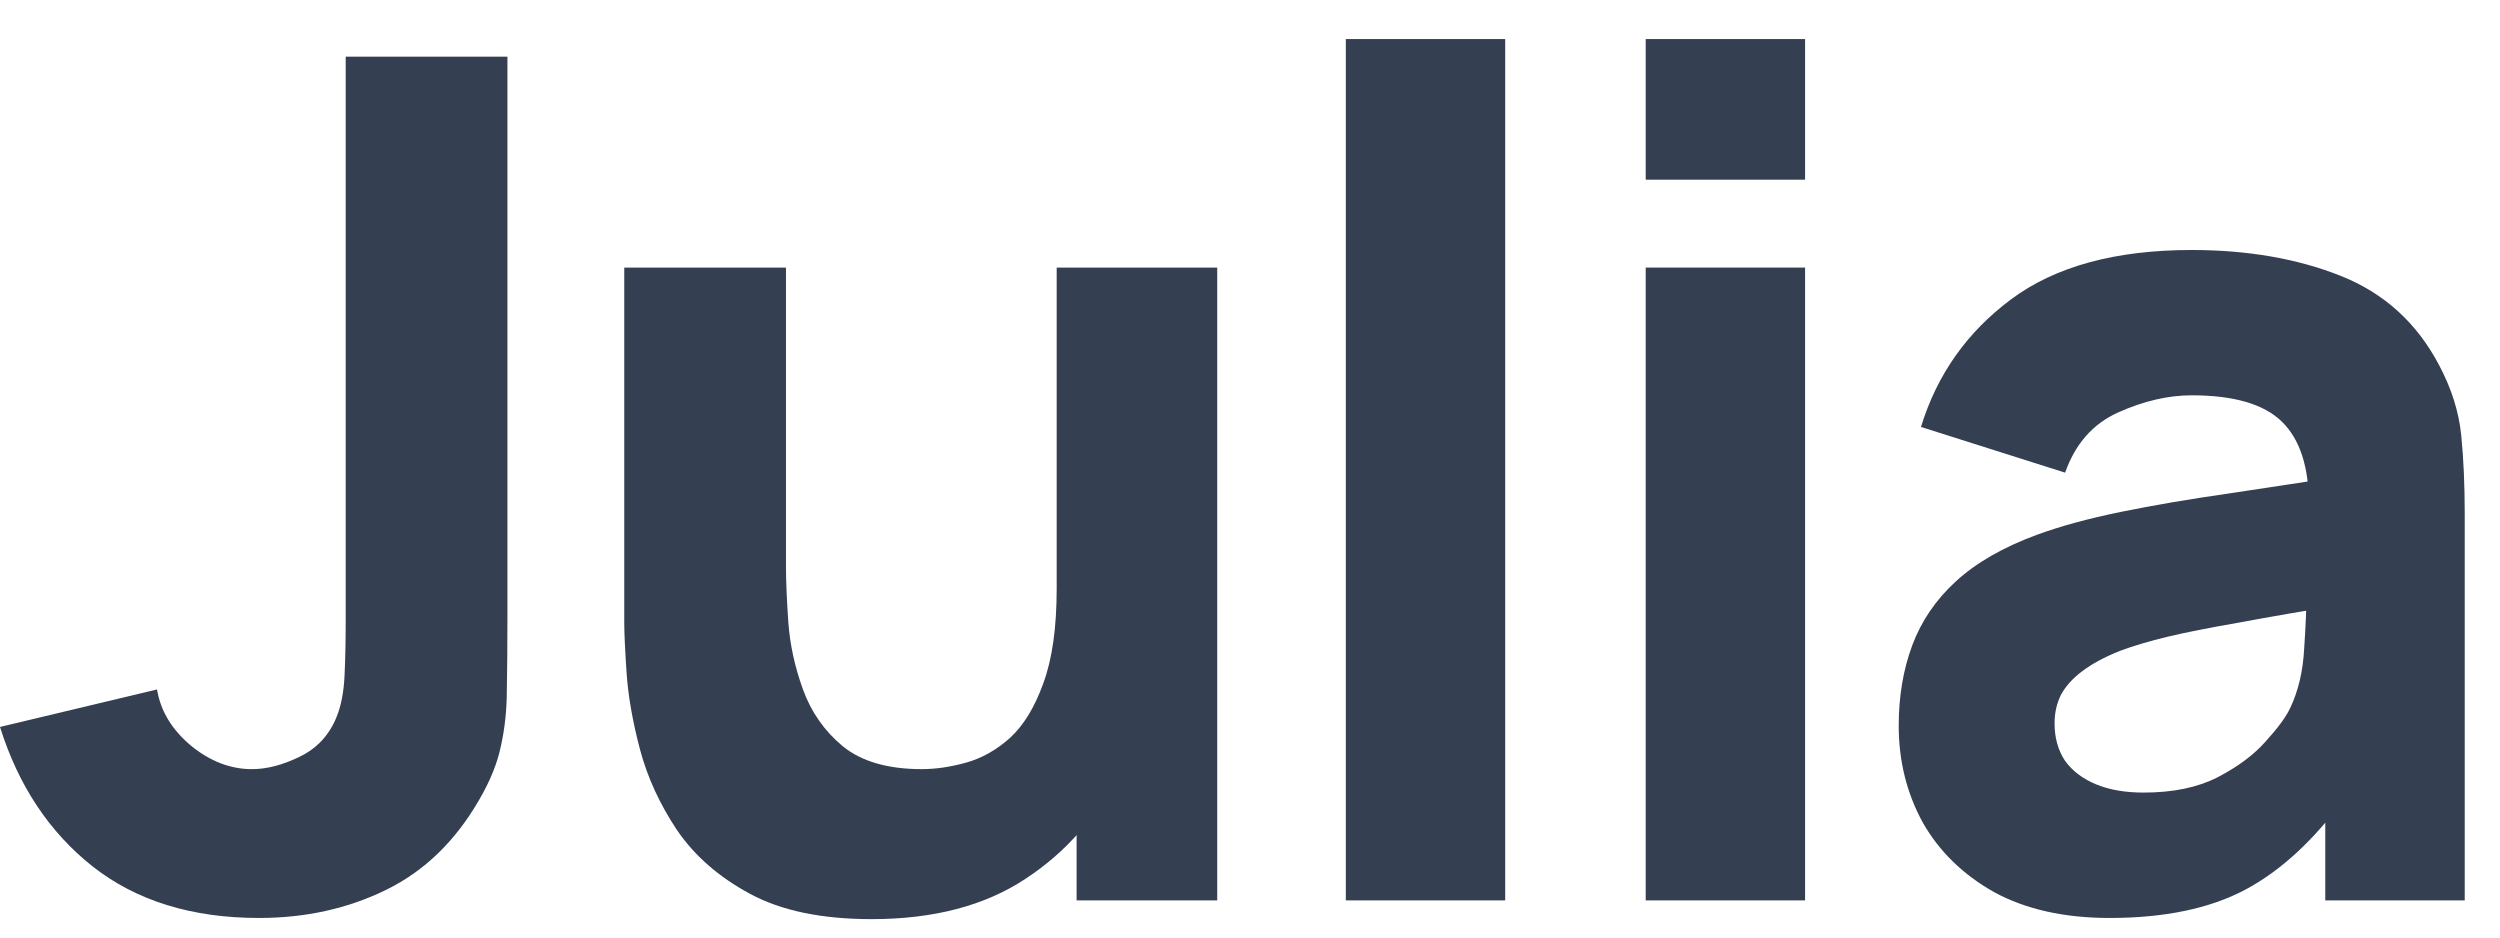
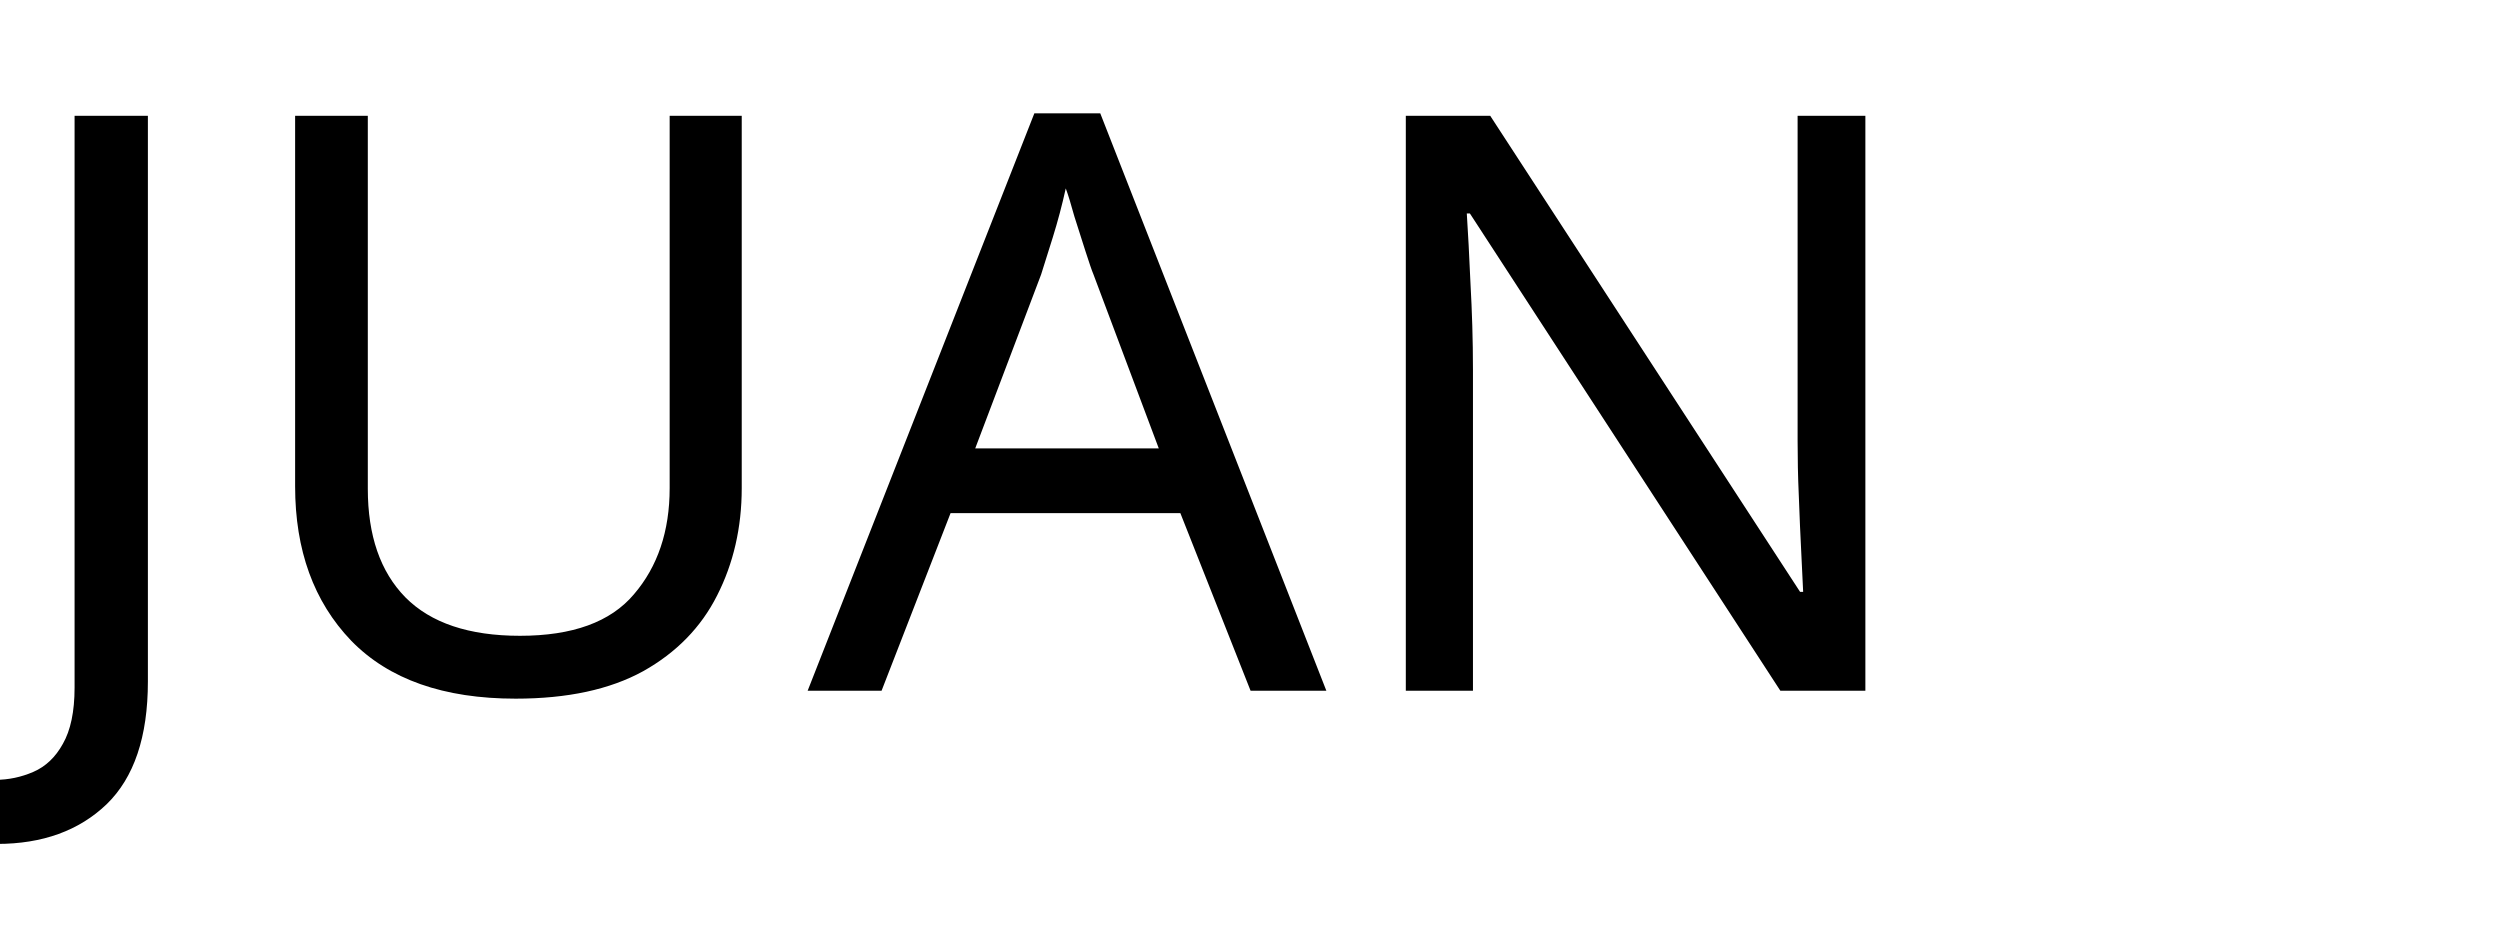
- <svg xmlns="http://www.w3.org/2000/svg" width="64" height="24" viewBox="0 0 64 24" fill="none">
-   <path d="M6.63 23.5C4.91 23.5 3.49 23.06 2.37 22.18C1.26 21.3 0.47 20.11 0 18.61L4.02 17.65C4.11 18.2 4.4 18.68 4.89 19.09C5.38 19.49 5.9 19.69 6.45 19.69C6.83 19.69 7.235 19.585 7.665 19.375C8.105 19.165 8.42 18.83 8.61 18.37C8.73 18.08 8.8 17.725 8.82 17.305C8.84 16.885 8.85 16.4 8.85 15.85V1.45H12.99V15.85C12.99 16.54 12.985 17.14 12.975 17.65C12.975 18.16 12.925 18.64 12.825 19.09C12.735 19.53 12.55 19.99 12.27 20.47C11.66 21.53 10.865 22.3 9.885 22.78C8.905 23.26 7.82 23.5 6.63 23.5Z" fill="#343F52" />
-   <path d="M22.311 23.53C21.041 23.53 20.006 23.315 19.206 22.885C18.406 22.455 17.781 21.91 17.331 21.25C16.891 20.59 16.576 19.905 16.386 19.195C16.196 18.475 16.081 17.82 16.041 17.23C16.001 16.64 15.981 16.21 15.981 15.94V6.85H20.121V14.5C20.121 14.87 20.141 15.345 20.181 15.925C20.221 16.495 20.346 17.07 20.556 17.65C20.766 18.23 21.106 18.715 21.576 19.105C22.056 19.495 22.731 19.69 23.601 19.69C23.951 19.69 24.326 19.635 24.726 19.525C25.126 19.415 25.501 19.205 25.851 18.895C26.201 18.575 26.486 18.11 26.706 17.5C26.936 16.88 27.051 16.07 27.051 15.07L29.391 16.18C29.391 17.46 29.131 18.66 28.611 19.78C28.091 20.9 27.306 21.805 26.256 22.495C25.216 23.185 23.901 23.53 22.311 23.53ZM27.561 23.05V17.68H27.051V6.85H31.161V23.05H27.561Z" fill="#343F52" />
-   <path d="M34.453 23.05V1H38.533V23.05H34.453Z" fill="#343F52" />
-   <path d="M42.13 4.6V1H46.21V4.6H42.13ZM42.13 23.05V6.85H46.21V23.05H42.13Z" fill="#343F52" />
-   <path d="M54.007 23.5C52.847 23.5 51.862 23.28 51.052 22.84C50.252 22.39 49.642 21.795 49.222 21.055C48.812 20.305 48.607 19.48 48.607 18.58C48.607 17.83 48.722 17.145 48.952 16.525C49.182 15.905 49.552 15.36 50.062 14.89C50.582 14.41 51.277 14.01 52.147 13.69C52.747 13.47 53.462 13.275 54.292 13.105C55.122 12.935 56.062 12.775 57.112 12.625C58.162 12.465 59.317 12.29 60.577 12.1L59.107 12.91C59.107 11.95 58.877 11.245 58.417 10.795C57.957 10.345 57.187 10.12 56.107 10.12C55.507 10.12 54.882 10.265 54.232 10.555C53.582 10.845 53.127 11.36 52.867 12.1L49.177 10.93C49.587 9.59 50.357 8.5 51.487 7.66C52.617 6.82 54.157 6.4 56.107 6.4C57.537 6.4 58.807 6.62 59.917 7.06C61.027 7.5 61.867 8.26 62.437 9.34C62.757 9.94 62.947 10.54 63.007 11.14C63.067 11.74 63.097 12.41 63.097 13.15V23.05H59.527V19.72L60.037 20.41C59.247 21.5 58.392 22.29 57.472 22.78C56.562 23.26 55.407 23.5 54.007 23.5ZM54.877 20.29C55.627 20.29 56.257 20.16 56.767 19.9C57.287 19.63 57.697 19.325 57.997 18.985C58.307 18.645 58.517 18.36 58.627 18.13C58.837 17.69 58.957 17.18 58.987 16.6C59.027 16.01 59.047 15.52 59.047 15.13L60.247 15.43C59.037 15.63 58.057 15.8 57.307 15.94C56.557 16.07 55.952 16.19 55.492 16.3C55.032 16.41 54.627 16.53 54.277 16.66C53.877 16.82 53.552 16.995 53.302 17.185C53.062 17.365 52.882 17.565 52.762 17.785C52.652 18.005 52.597 18.25 52.597 18.52C52.597 18.89 52.687 19.21 52.867 19.48C53.057 19.74 53.322 19.94 53.662 20.08C54.002 20.22 54.407 20.29 54.877 20.29Z" fill="#343F52" />
+ <svg xmlns="http://www.w3.org/2000/svg" version="1.1" id="Capa_1" x="0px" y="0px" viewBox="0 0 64 24" style="enable-background:new 0 0 64 24;" xml:space="preserve">
+   <style type="text/css">
+ 	.st0{font-family:'Arial-Black';}
+ 	.st1{font-size:20.609px;}
+ </style>
+   <text transform="matrix(1.0093 0 0 1 9.765625e-04 17.6826)" class="st0 st1">JUAN</text>
</svg>
